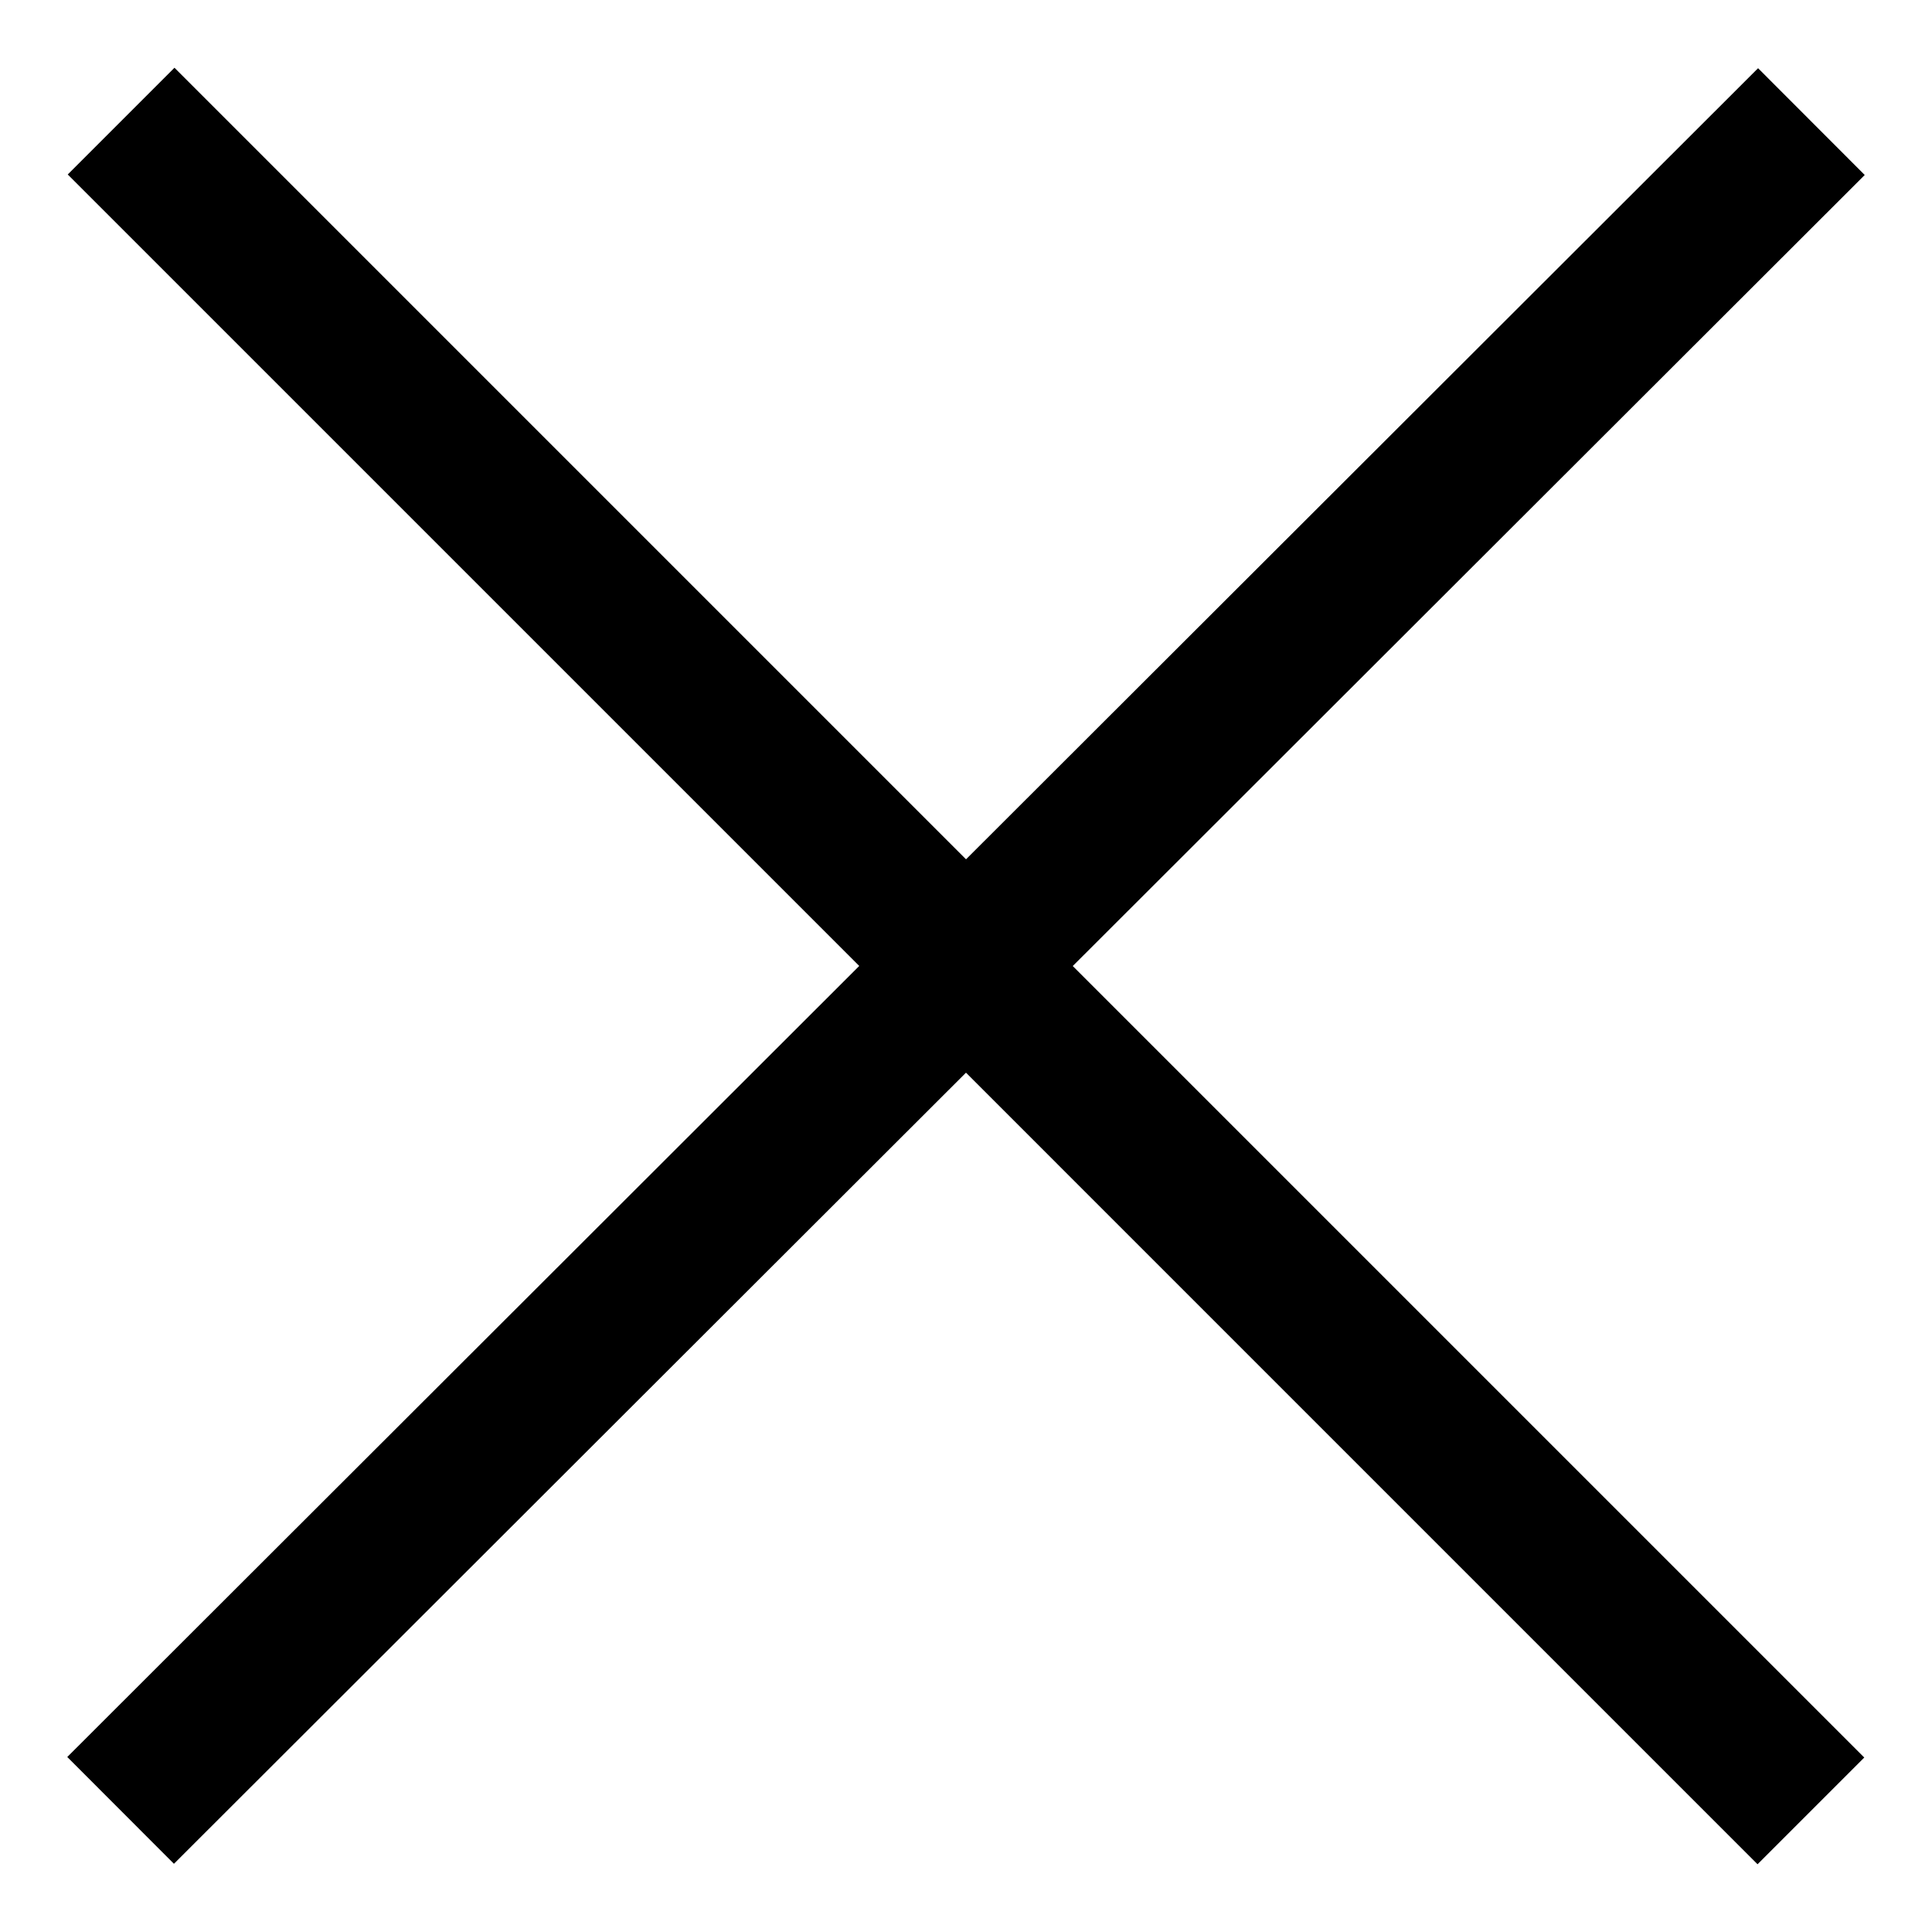
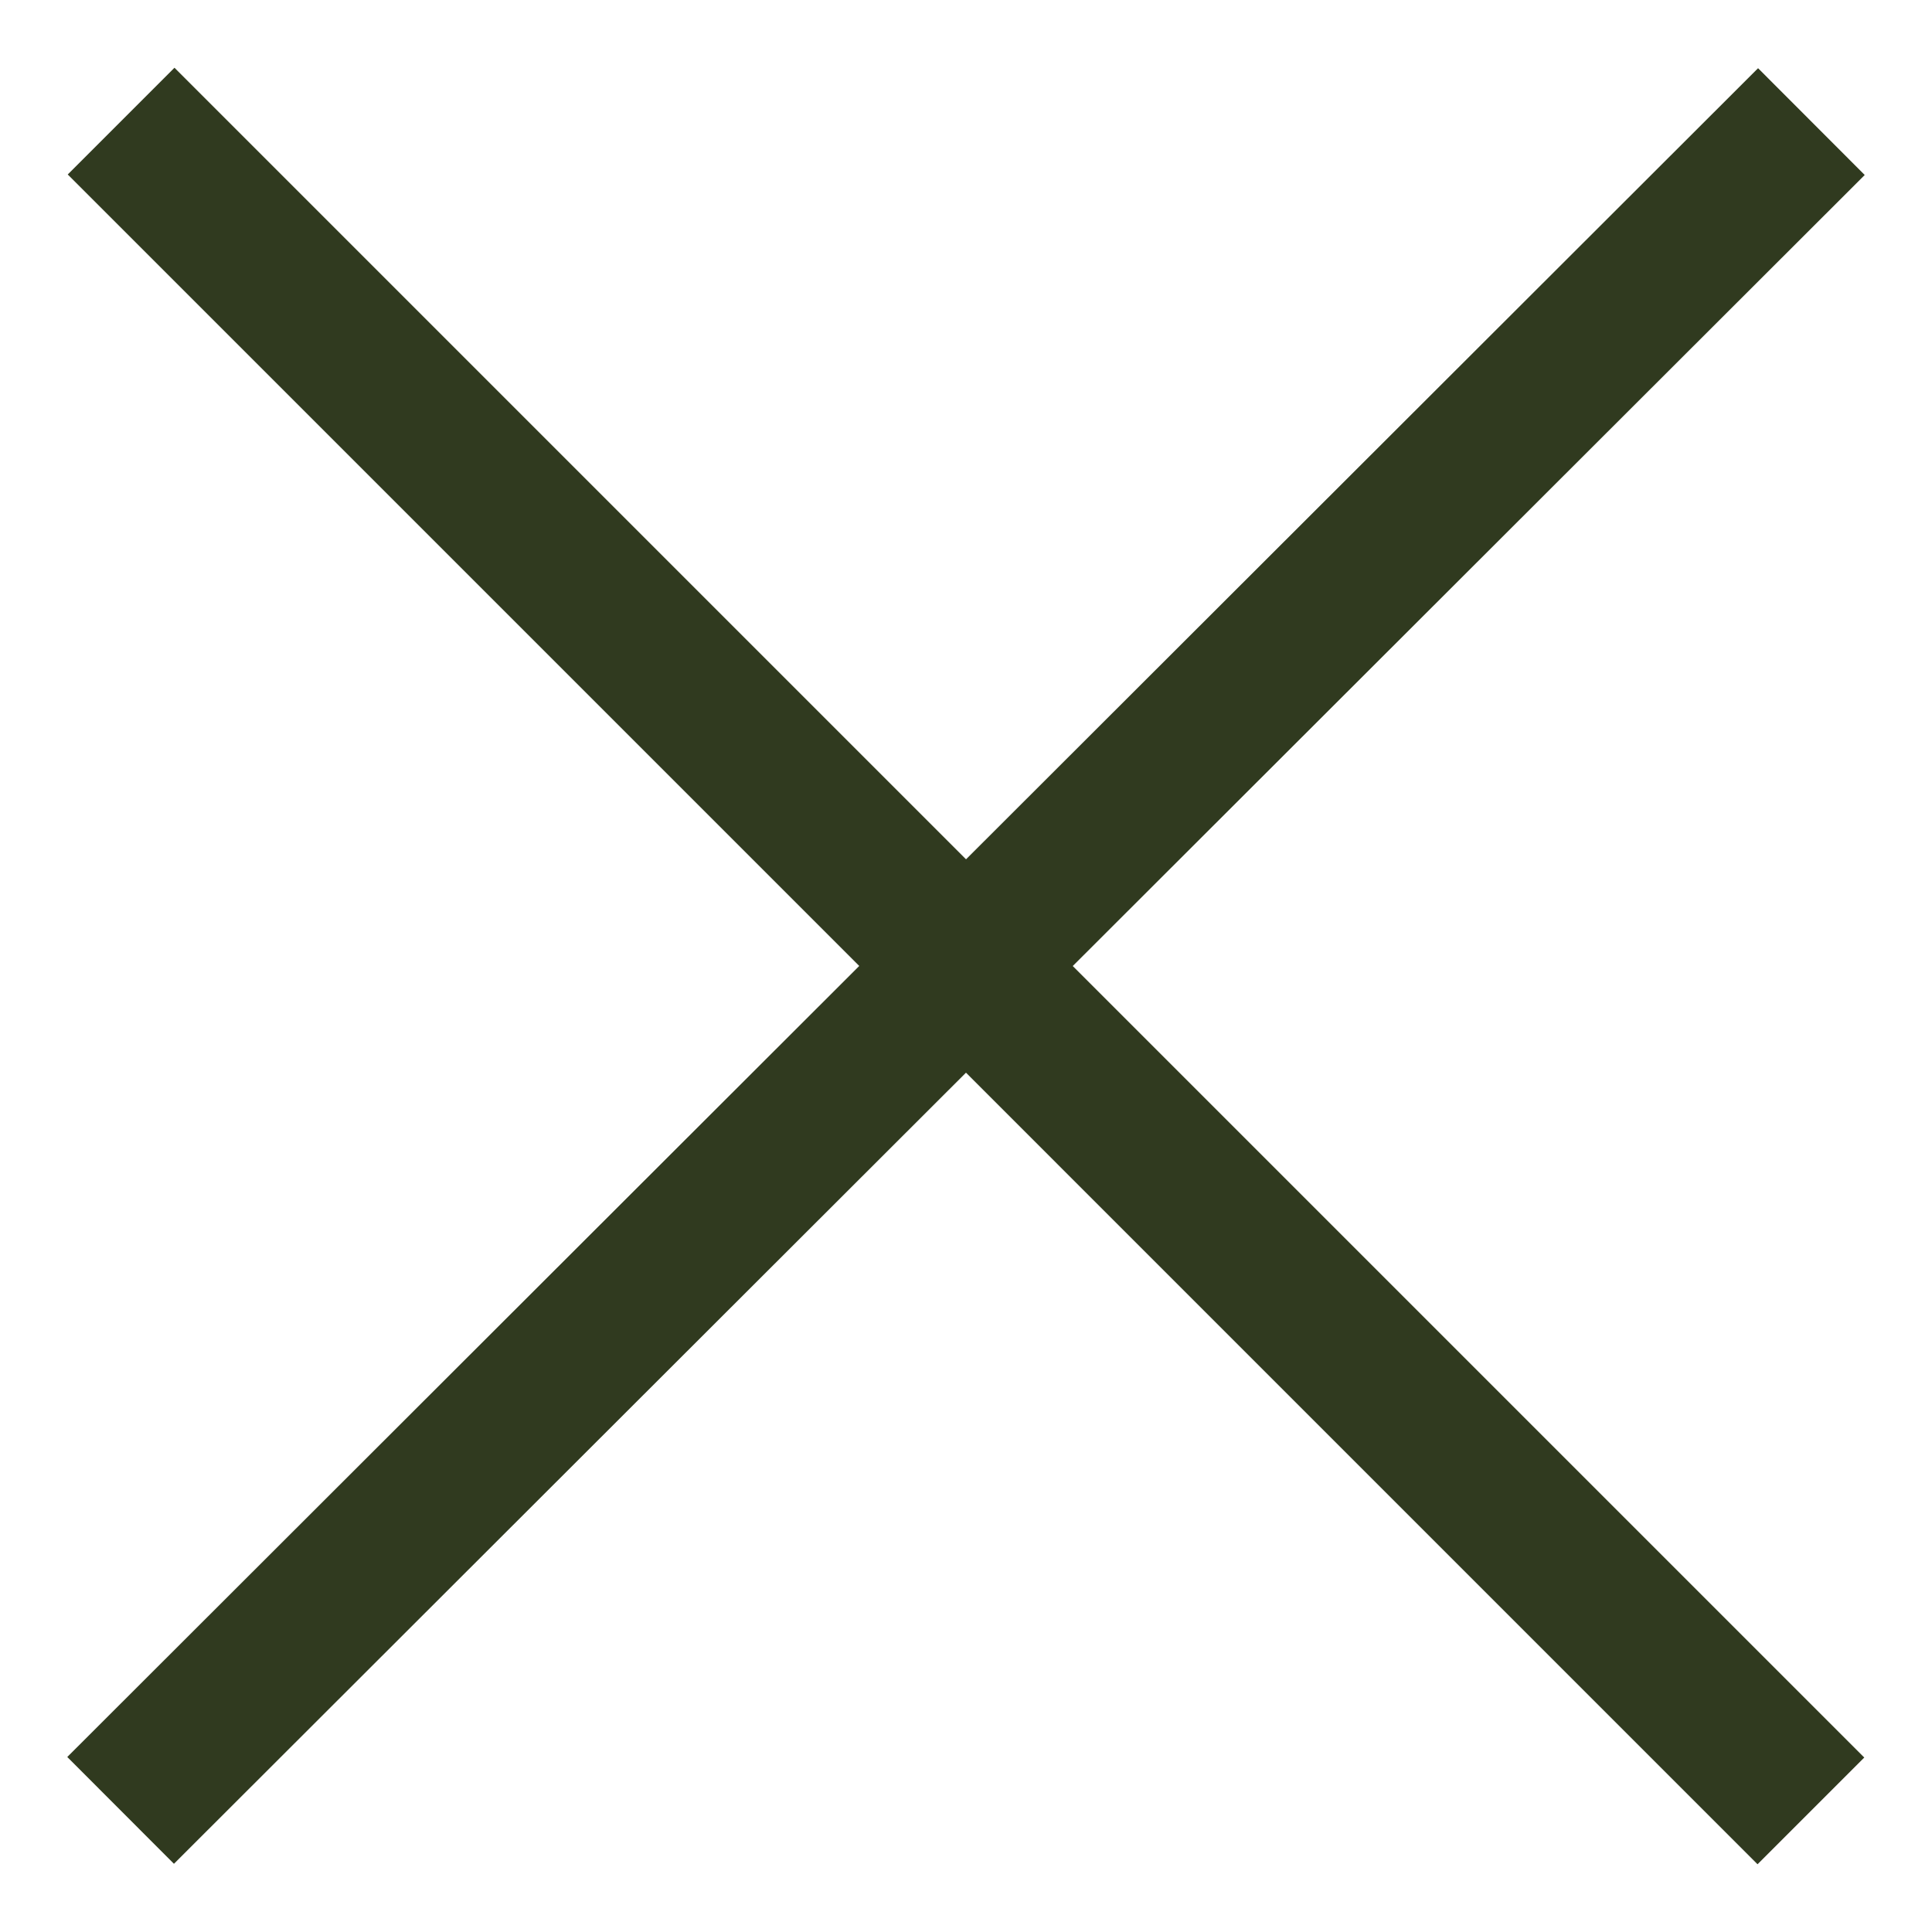
<svg xmlns="http://www.w3.org/2000/svg" enable-background="new 0 0 128 128" height="24px" id="Слой_1" version="1.1" viewBox="0 0 128 128" width="24px" xml:space="preserve">
  <g>
-     <polygon fill="#000" points="123.543,11.594 116.477,4.519 64.002,56.931 11.56,4.488     4.488,11.56 56.927,63.997 4.457,116.405 11.524,123.481 63.999,71.068     116.442,123.512 123.513,116.441 71.073,64.002   " />
+     <polygon fill="#303a1f" points="123.543,11.594 116.477,4.519 64.002,56.931 11.56,4.488     4.488,11.56 56.927,63.997 4.457,116.405 11.524,123.481 63.999,71.068     116.442,123.512 123.513,116.441 71.073,64.002   " />
  </g>
</svg>
